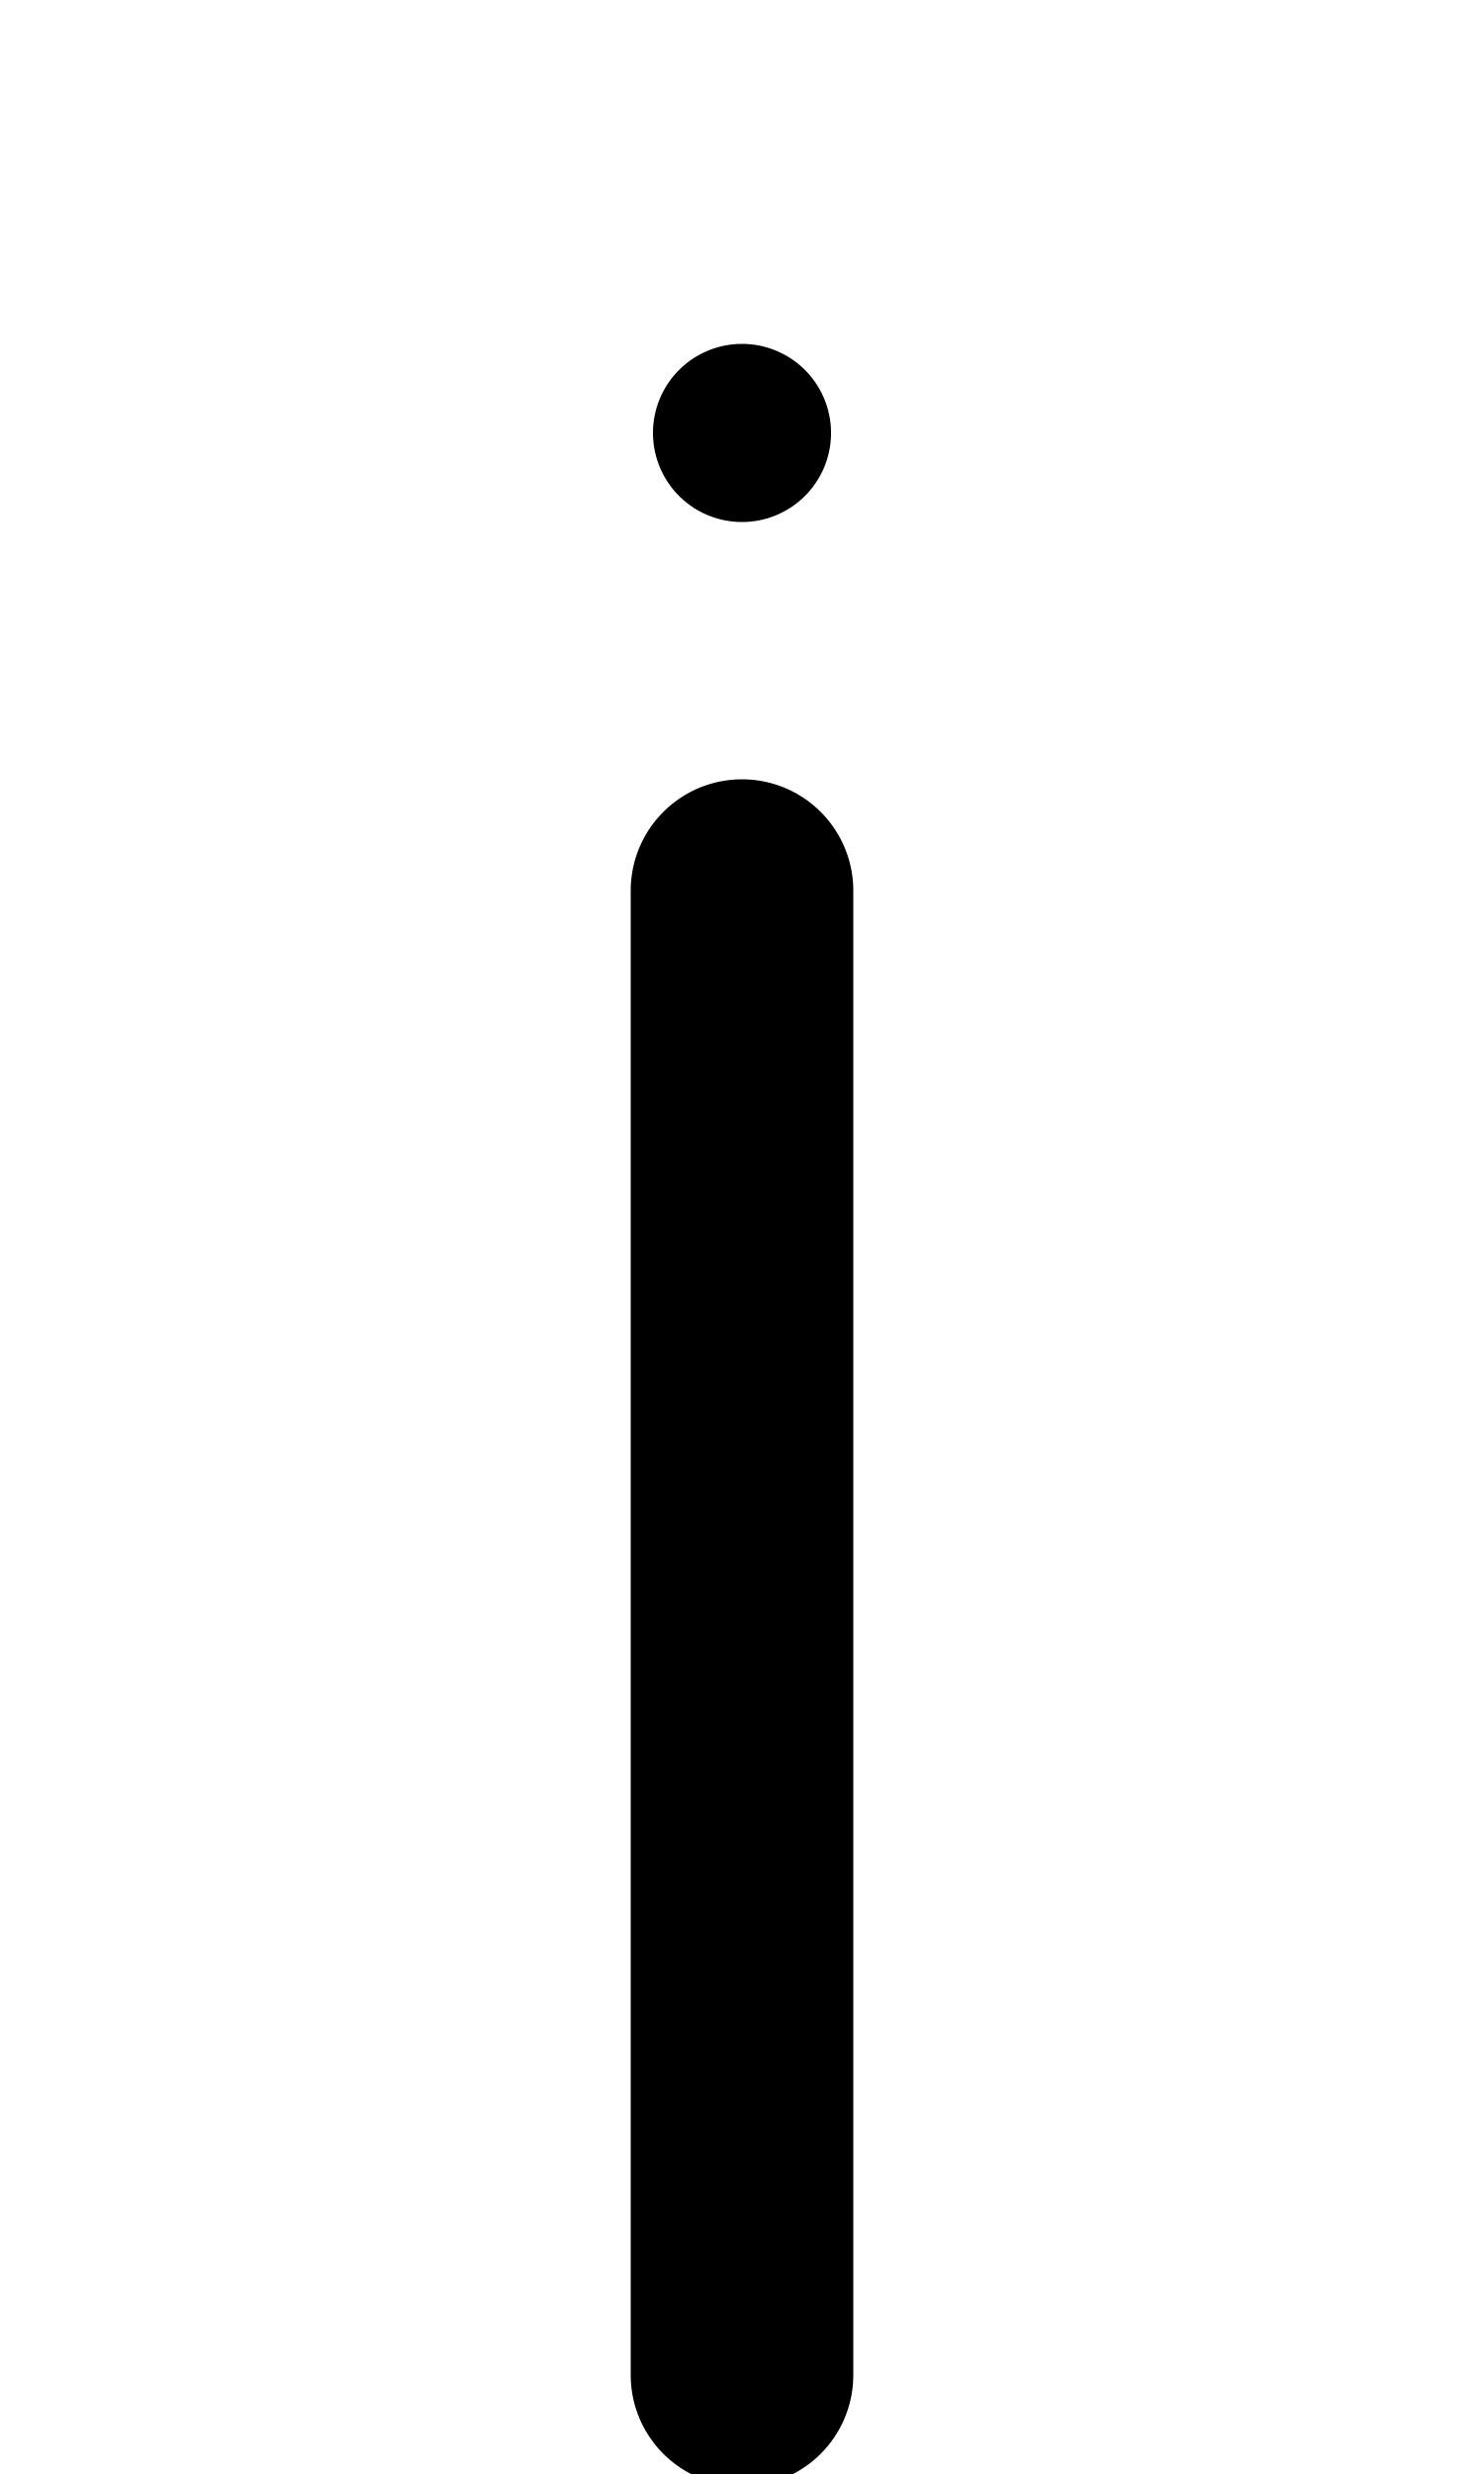
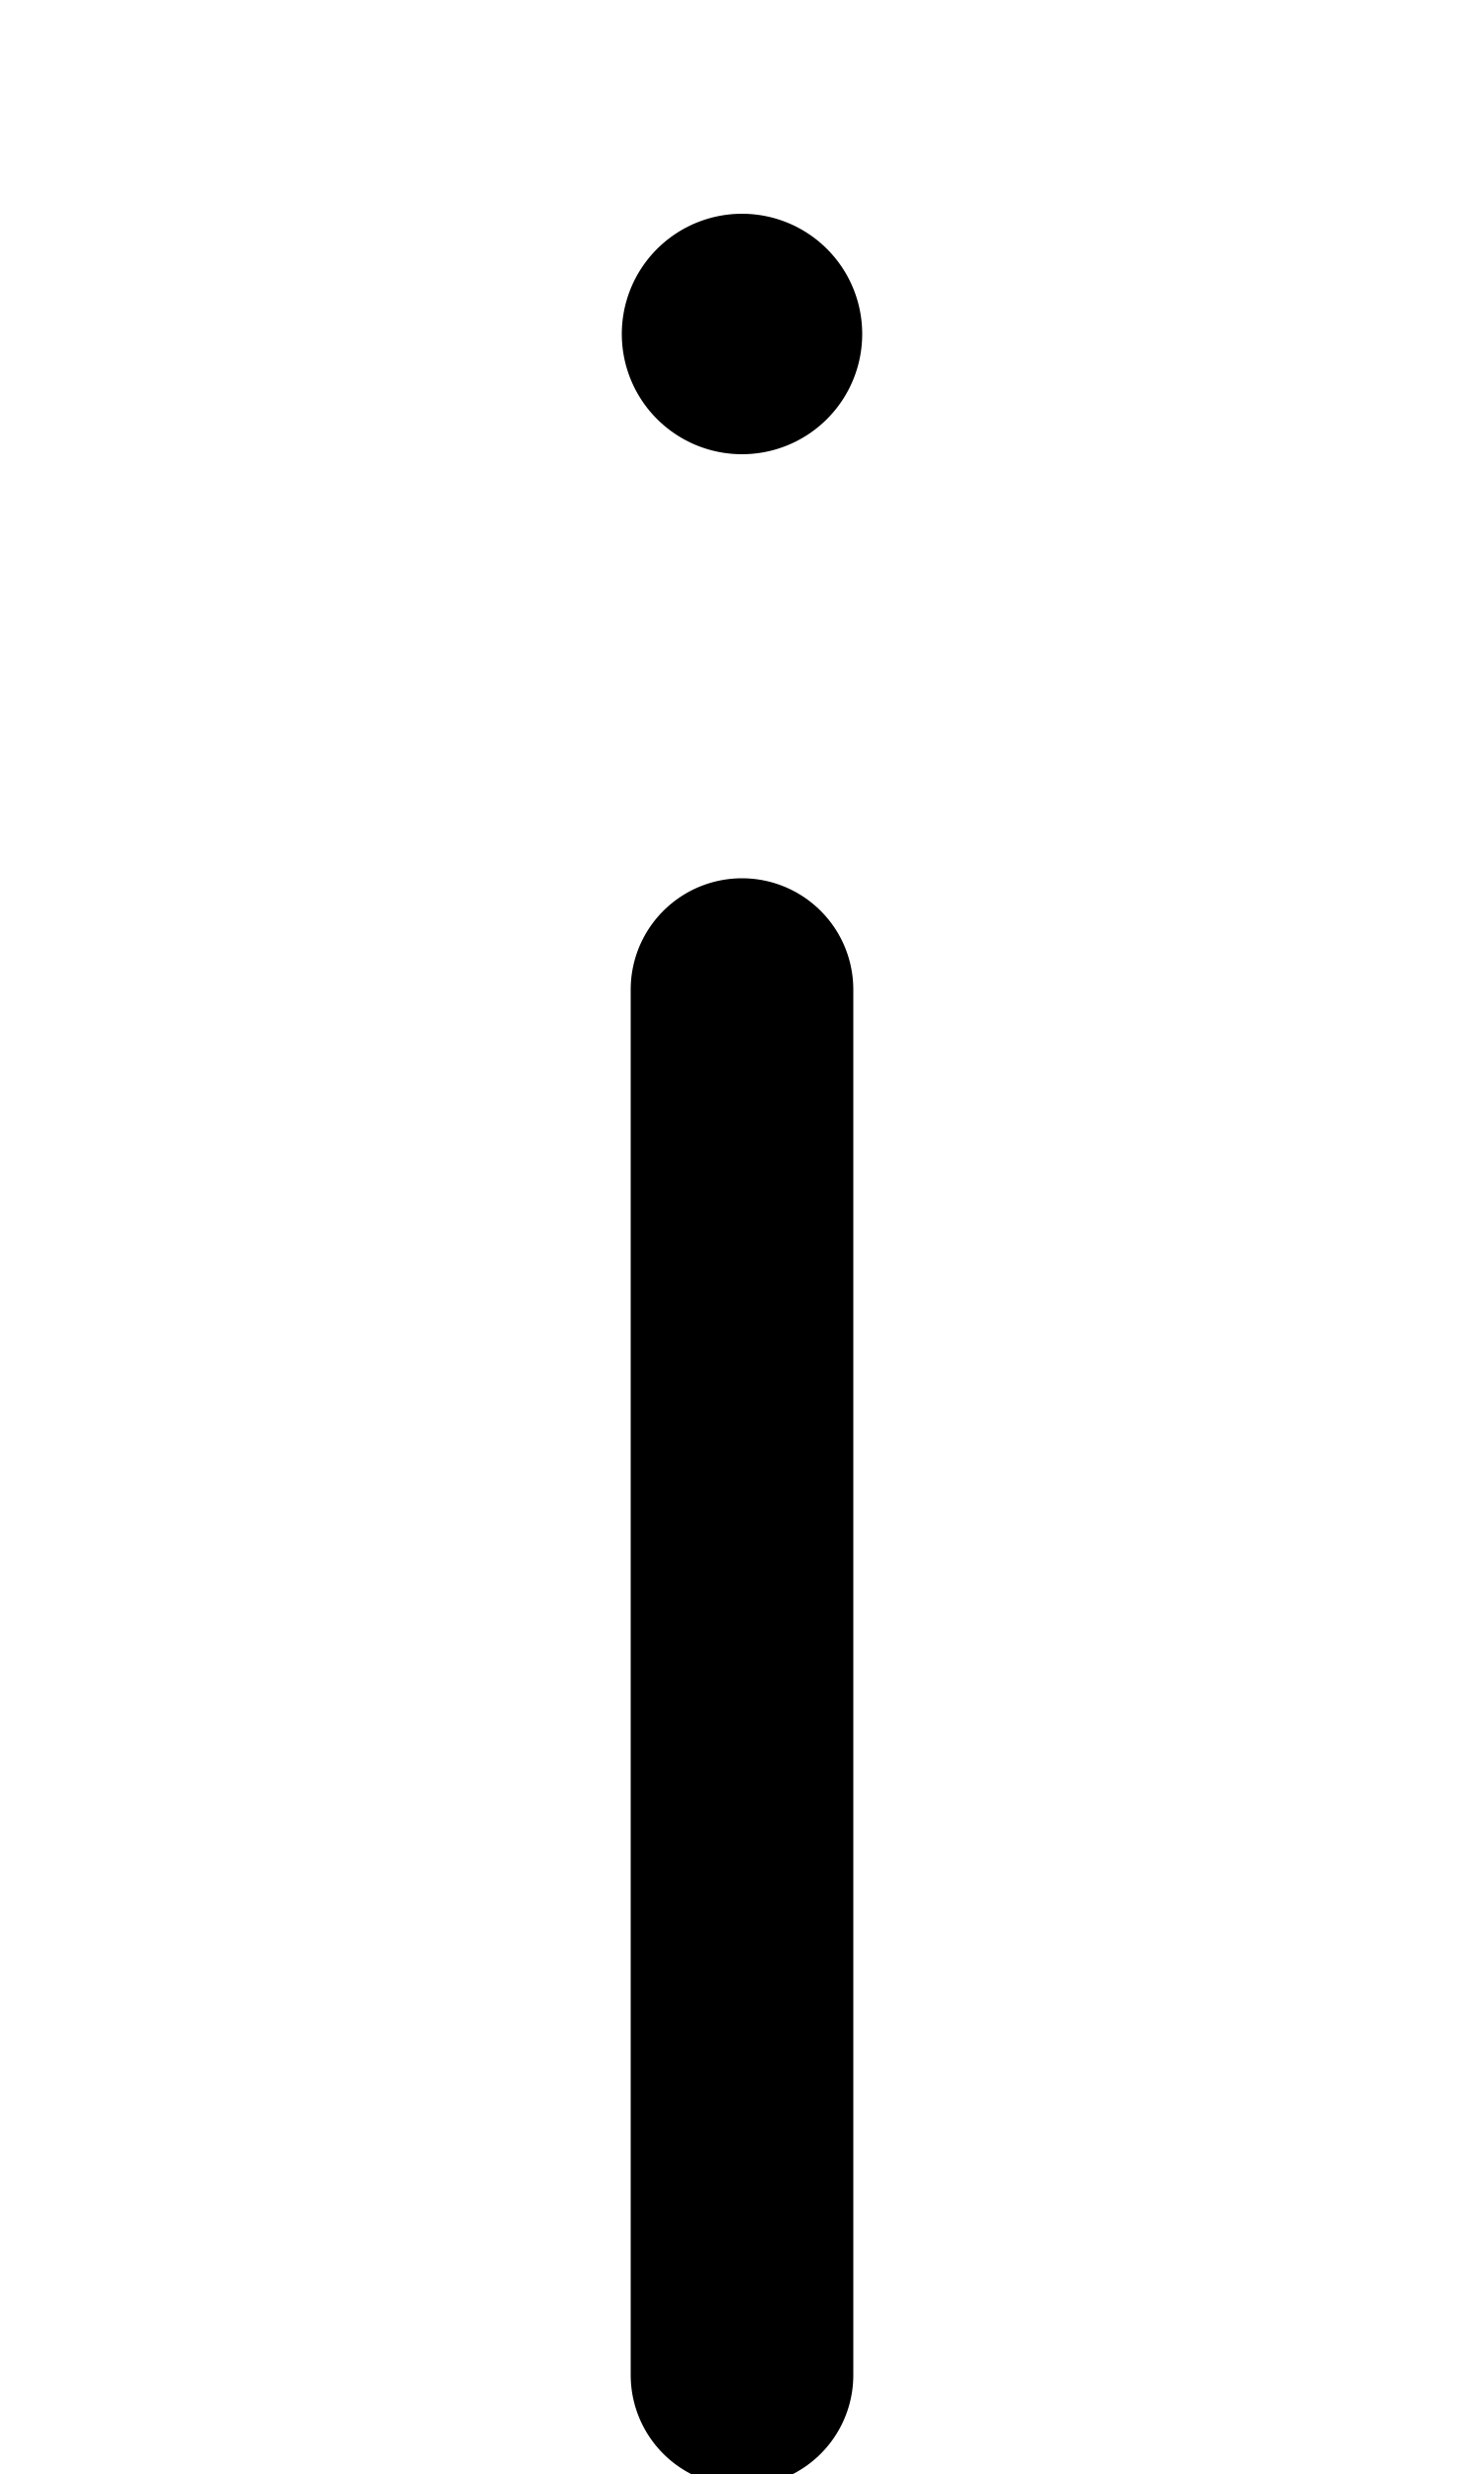
<svg xmlns="http://www.w3.org/2000/svg" viewBox="0 0 600.000 1000">
-   <path d="M 255.014 961.104 L 255.054 962.208 L 255.122 963.310 L 255.217 964.411 L 255.338 965.508 L 255.487 966.603 L 255.663 967.693 L 255.865 968.779 L 256.093 969.860 L 256.349 970.934 L 256.630 972.002 L 256.938 973.063 L 257.271 974.116 L 257.631 975.160 L 258.015 976.195 L 258.425 977.221 L 258.861 978.236 L 259.320 979.240 L 259.805 980.233 L 260.314 981.213 L 260.846 982.180 L 261.402 983.135 L 261.982 984.075 L 262.584 985.001 L 263.209 985.911 L 263.856 986.806 L 264.524 987.685 L 265.215 988.548 L 265.926 989.393 L 266.657 990.220 L 267.409 991.029 L 268.180 991.820 L 268.971 992.591 L 269.780 993.343 L 270.607 994.074 L 271.452 994.785 L 272.315 995.476 L 273.194 996.144 L 274.089 996.791 L 274.999 997.416 L 275.925 998.018 L 276.865 998.598 L 277.820 999.154 L 278.787 999.686 L 279.767 1000.195 L 280.760 1000.680 L 281.764 1001.139 L 282.779 1001.575 L 283.805 1001.985 L 284.840 1002.369 L 285.884 1002.729 L 286.937 1003.062 L 287.998 1003.370 L 289.066 1003.651 L 290.140 1003.907 L 291.221 1004.135 L 292.307 1004.337 L 293.397 1004.513 L 294.492 1004.662 L 295.589 1004.783 L 296.690 1004.878 L 297.792 1004.946 L 298.896 1004.986 L 300.000 1005.000 L 301.104 1004.986 L 302.208 1004.946 L 303.310 1004.878 L 304.411 1004.783 L 305.508 1004.662 L 306.603 1004.513 L 307.693 1004.337 L 308.779 1004.135 L 309.860 1003.907 L 310.934 1003.651 L 312.002 1003.370 L 313.063 1003.062 L 314.116 1002.729 L 315.160 1002.369 L 316.195 1001.985 L 317.221 1001.575 L 318.236 1001.139 L 319.240 1000.680 L 320.233 1000.195 L 321.213 999.686 L 322.180 999.154 L 323.135 998.598 L 324.075 998.018 L 325.001 997.416 L 325.911 996.791 L 326.806 996.144 L 327.685 995.476 L 328.548 994.785 L 329.393 994.074 L 330.220 993.343 L 331.029 992.591 L 331.820 991.820 L 332.591 991.029 L 333.343 990.220 L 334.074 989.393 L 334.785 988.548 L 335.476 987.685 L 336.144 986.806 L 336.791 985.911 L 337.416 985.001 L 338.018 984.075 L 338.598 983.135 L 339.154 982.180 L 339.686 981.213 L 340.195 980.233 L 340.680 979.240 L 341.139 978.236 L 341.575 977.221 L 341.985 976.195 L 342.369 975.160 L 342.729 974.116 L 343.062 973.063 L 343.370 972.002 L 343.651 970.934 L 343.907 969.860 L 344.135 968.779 L 344.337 967.693 L 344.513 966.603 L 344.662 965.508 L 344.783 964.411 L 344.878 963.310 L 344.946 962.208 L 344.986 961.104 L 345.000 960.000 L 345.000 360.000 L 344.986 358.896 L 344.946 357.792 L 344.878 356.690 L 344.783 355.589 L 344.662 354.492 L 344.513 353.397 L 344.337 352.307 L 344.135 351.221 L 343.907 350.140 L 343.651 349.066 L 343.370 347.998 L 343.062 346.937 L 342.729 345.884 L 342.369 344.840 L 341.985 343.805 L 341.575 342.779 L 341.139 341.764 L 340.680 340.760 L 340.195 339.767 L 339.686 338.787 L 339.154 337.820 L 338.598 336.865 L 338.018 335.925 L 337.416 334.999 L 336.791 334.089 L 336.144 333.194 L 335.476 332.315 L 334.785 331.452 L 334.074 330.607 L 333.343 329.780 L 332.591 328.971 L 331.820 328.180 L 331.029 327.409 L 330.220 326.657 L 329.393 325.926 L 328.548 325.215 L 327.685 324.524 L 326.806 323.856 L 325.911 323.209 L 325.001 322.584 L 324.075 321.982 L 323.135 321.402 L 322.180 320.846 L 321.213 320.314 L 320.233 319.805 L 319.240 319.320 L 318.236 318.861 L 317.221 318.425 L 316.195 318.015 L 315.160 317.631 L 314.116 317.271 L 313.063 316.938 L 312.002 316.630 L 310.934 316.349 L 309.860 316.093 L 308.779 315.865 L 307.693 315.663 L 306.603 315.487 L 305.508 315.338 L 304.411 315.217 L 303.310 315.122 L 302.208 315.054 L 301.104 315.014 L 300.000 315.000 L 298.896 315.014 L 297.792 315.054 L 296.690 315.122 L 295.589 315.217 L 294.492 315.338 L 293.397 315.487 L 292.307 315.663 L 291.221 315.865 L 290.140 316.093 L 289.066 316.349 L 287.998 316.630 L 286.937 316.938 L 285.884 317.271 L 284.840 317.631 L 283.805 318.015 L 282.779 318.425 L 281.764 318.861 L 280.760 319.320 L 279.767 319.805 L 278.787 320.314 L 277.820 320.846 L 276.865 321.402 L 275.925 321.982 L 274.999 322.584 L 274.089 323.209 L 273.194 323.856 L 272.315 324.524 L 271.452 325.215 L 270.607 325.926 L 269.780 326.657 L 268.971 327.409 L 268.180 328.180 L 267.409 328.971 L 266.657 329.780 L 265.926 330.607 L 265.215 331.452 L 264.524 332.315 L 263.856 333.194 L 263.209 334.089 L 262.584 334.999 L 261.982 335.925 L 261.402 336.865 L 260.846 337.820 L 260.314 338.787 L 259.805 339.767 L 259.320 340.760 L 258.861 341.764 L 258.425 342.779 L 258.015 343.805 L 257.631 344.840 L 257.271 345.884 L 256.938 346.937 L 256.630 347.998 L 256.349 349.066 L 256.093 350.140 L 255.865 351.221 L 255.663 352.307 L 255.487 353.397 L 255.338 354.492 L 255.217 355.589 L 255.122 356.690 L 255.054 357.792 L 255.014 358.896 L 255.000 360.000 L 255.000 960.000 L 255.014 961.104 Z M 335.989 174.117 L 335.957 173.234 L 335.902 172.352 L 335.827 171.471 L 335.729 170.593 L 335.610 169.718 L 335.470 168.845 L 335.308 167.977 L 335.125 167.112 L 334.921 166.253 L 334.696 165.398 L 334.450 164.550 L 334.183 163.707 L 333.896 162.872 L 333.588 162.044 L 333.260 161.223 L 332.912 160.411 L 332.544 159.608 L 332.156 158.814 L 331.749 158.030 L 331.323 157.256 L 330.878 156.492 L 330.415 155.740 L 329.933 154.999 L 329.433 154.271 L 328.915 153.555 L 328.380 152.852 L 327.828 152.162 L 327.260 151.486 L 326.674 150.824 L 326.073 150.177 L 325.456 149.544 L 324.823 148.927 L 324.176 148.326 L 323.514 147.740 L 322.838 147.172 L 322.148 146.620 L 321.445 146.085 L 320.729 145.567 L 320.001 145.067 L 319.260 144.585 L 318.508 144.122 L 317.744 143.677 L 316.970 143.251 L 316.186 142.844 L 315.392 142.456 L 314.589 142.088 L 313.777 141.740 L 312.956 141.412 L 312.128 141.104 L 311.293 140.817 L 310.450 140.550 L 309.602 140.304 L 308.747 140.079 L 307.888 139.875 L 307.023 139.692 L 306.155 139.530 L 305.282 139.390 L 304.407 139.271 L 303.529 139.173 L 302.648 139.098 L 301.766 139.043 L 300.883 139.011 L 300.000 139.000 L 299.117 139.011 L 298.234 139.043 L 297.352 139.098 L 296.471 139.173 L 295.593 139.271 L 294.718 139.390 L 293.845 139.530 L 292.977 139.692 L 292.112 139.875 L 291.253 140.079 L 290.398 140.304 L 289.550 140.550 L 288.707 140.817 L 287.872 141.104 L 287.044 141.412 L 286.223 141.740 L 285.411 142.088 L 284.608 142.456 L 283.814 142.844 L 283.030 143.251 L 282.256 143.677 L 281.492 144.122 L 280.740 144.585 L 279.999 145.067 L 279.271 145.567 L 278.555 146.085 L 277.852 146.620 L 277.162 147.172 L 276.486 147.740 L 275.824 148.326 L 275.177 148.927 L 274.544 149.544 L 273.927 150.177 L 273.326 150.824 L 272.740 151.486 L 272.172 152.162 L 271.620 152.852 L 271.085 153.555 L 270.567 154.271 L 270.067 154.999 L 269.585 155.740 L 269.122 156.492 L 268.677 157.256 L 268.251 158.030 L 267.844 158.814 L 267.456 159.608 L 267.088 160.411 L 266.740 161.223 L 266.412 162.044 L 266.104 162.872 L 265.817 163.707 L 265.550 164.550 L 265.304 165.398 L 265.079 166.253 L 264.875 167.112 L 264.692 167.977 L 264.530 168.845 L 264.390 169.718 L 264.271 170.593 L 264.173 171.471 L 264.098 172.352 L 264.043 173.234 L 264.011 174.117 L 264.000 175.000 L 264.011 175.883 L 264.043 176.766 L 264.098 177.648 L 264.173 178.529 L 264.271 179.407 L 264.390 180.282 L 264.530 181.155 L 264.692 182.023 L 264.875 182.888 L 265.079 183.747 L 265.304 184.602 L 265.550 185.450 L 265.817 186.293 L 266.104 187.128 L 266.412 187.956 L 266.740 188.777 L 267.088 189.589 L 267.456 190.392 L 267.844 191.186 L 268.251 191.970 L 268.677 192.744 L 269.122 193.508 L 269.585 194.260 L 270.067 195.001 L 270.567 195.729 L 271.085 196.445 L 271.620 197.148 L 272.172 197.838 L 272.740 198.514 L 273.326 199.176 L 273.927 199.823 L 274.544 200.456 L 275.177 201.073 L 275.824 201.674 L 276.486 202.260 L 277.162 202.828 L 277.852 203.380 L 278.555 203.915 L 279.271 204.433 L 279.999 204.933 L 280.740 205.415 L 281.492 205.878 L 282.256 206.323 L 283.030 206.749 L 283.814 207.156 L 284.608 207.544 L 285.411 207.912 L 286.223 208.260 L 287.044 208.588 L 287.872 208.896 L 288.707 209.183 L 289.550 209.450 L 290.398 209.696 L 291.253 209.921 L 292.112 210.125 L 292.977 210.308 L 293.845 210.470 L 294.718 210.610 L 295.593 210.729 L 296.471 210.827 L 297.352 210.902 L 298.234 210.957 L 299.117 210.989 L 300.000 211.000 L 300.883 210.989 L 301.766 210.957 L 302.648 210.902 L 303.529 210.827 L 304.407 210.729 L 305.282 210.610 L 306.155 210.470 L 307.023 210.308 L 307.888 210.125 L 308.747 209.921 L 309.602 209.696 L 310.450 209.450 L 311.293 209.183 L 312.128 208.896 L 312.956 208.588 L 313.777 208.260 L 314.589 207.912 L 315.392 207.544 L 316.186 207.156 L 316.970 206.749 L 317.744 206.323 L 318.508 205.878 L 319.260 205.415 L 320.001 204.933 L 320.729 204.433 L 321.445 203.915 L 322.148 203.380 L 322.838 202.828 L 323.514 202.260 L 324.176 201.674 L 324.823 201.073 L 325.456 200.456 L 326.073 199.823 L 326.674 199.176 L 327.260 198.514 L 327.828 197.838 L 328.380 197.148 L 328.915 196.445 L 329.433 195.729 L 329.933 195.001 L 330.415 194.260 L 330.878 193.508 L 331.323 192.744 L 331.749 191.970 L 332.156 191.186 L 332.544 190.392 L 332.912 189.589 L 333.260 188.777 L 333.588 187.956 L 333.896 187.128 L 334.183 186.293 L 334.450 185.450 L 334.696 184.602 L 334.921 183.747 L 335.125 182.888 L 335.308 182.023 L 335.470 181.155 L 335.610 180.282 L 335.729 179.407 L 335.827 178.529 L 335.902 177.648 L 335.957 176.766 L 335.989 175.883 L 336.000 175.000 L 335.989 174.117 Z" fill="black" fill-rule="evenodd" />
+   <path d="M 348.585 133.807 L 348.541 132.615 L 348.468 131.425 L 348.366 130.236 L 348.235 129.051 L 348.074 127.869 L 347.884 126.691 L 347.666 125.519 L 347.419 124.352 L 347.144 123.191 L 346.840 122.038 L 346.507 120.892 L 346.147 119.755 L 345.759 118.627 L 345.343 117.509 L 344.901 116.402 L 344.431 115.305 L 343.934 114.221 L 343.411 113.149 L 342.861 112.090 L 342.286 111.045 L 341.686 110.015 L 341.060 108.999 L 340.409 107.999 L 339.735 107.016 L 339.036 106.049 L 338.314 105.100 L 337.568 104.168 L 336.800 103.256 L 336.010 102.362 L 335.198 101.488 L 334.365 100.635 L 333.512 99.802 L 332.638 98.990 L 331.744 98.200 L 330.832 97.432 L 329.900 96.686 L 328.951 95.964 L 327.984 95.265 L 327.001 94.591 L 326.001 93.940 L 324.985 93.314 L 323.955 92.714 L 322.910 92.139 L 321.851 91.589 L 320.779 91.066 L 319.695 90.569 L 318.598 90.099 L 317.491 89.657 L 316.373 89.241 L 315.245 88.853 L 314.108 88.493 L 312.962 88.160 L 311.809 87.856 L 310.648 87.581 L 309.481 87.334 L 308.309 87.116 L 307.131 86.926 L 305.949 86.765 L 304.764 86.634 L 303.575 86.532 L 302.385 86.459 L 301.193 86.415 L 300.000 86.400 L 298.807 86.415 L 297.615 86.459 L 296.425 86.532 L 295.236 86.634 L 294.051 86.765 L 292.869 86.926 L 291.691 87.116 L 290.519 87.334 L 289.352 87.581 L 288.191 87.856 L 287.038 88.160 L 285.892 88.493 L 284.755 88.853 L 283.627 89.241 L 282.509 89.657 L 281.402 90.099 L 280.305 90.569 L 279.221 91.066 L 278.149 91.589 L 277.090 92.139 L 276.045 92.714 L 275.015 93.314 L 273.999 93.940 L 272.999 94.591 L 272.016 95.265 L 271.049 95.964 L 270.100 96.686 L 269.168 97.432 L 268.256 98.200 L 267.362 98.990 L 266.488 99.802 L 265.635 100.635 L 264.802 101.488 L 263.990 102.362 L 263.200 103.256 L 262.432 104.168 L 261.686 105.100 L 260.964 106.049 L 260.265 107.016 L 259.591 107.999 L 258.940 108.999 L 258.314 110.015 L 257.714 111.045 L 257.139 112.090 L 256.589 113.149 L 256.066 114.221 L 255.569 115.305 L 255.099 116.402 L 254.657 117.509 L 254.241 118.627 L 253.853 119.755 L 253.493 120.892 L 253.160 122.038 L 252.856 123.191 L 252.581 124.352 L 252.334 125.519 L 252.116 126.691 L 251.926 127.869 L 251.765 129.051 L 251.634 130.236 L 251.532 131.425 L 251.459 132.615 L 251.415 133.807 L 251.400 135.000 L 251.415 136.193 L 251.459 137.385 L 251.532 138.575 L 251.634 139.764 L 251.765 140.949 L 251.926 142.131 L 252.116 143.309 L 252.334 144.481 L 252.581 145.648 L 252.856 146.809 L 253.160 147.962 L 253.493 149.108 L 253.853 150.245 L 254.241 151.373 L 254.657 152.491 L 255.099 153.598 L 255.569 154.695 L 256.066 155.779 L 256.589 156.851 L 257.139 157.910 L 257.714 158.955 L 258.314 159.985 L 258.940 161.001 L 259.591 162.001 L 260.265 162.984 L 260.964 163.951 L 261.686 164.900 L 262.432 165.832 L 263.200 166.744 L 263.990 167.638 L 264.802 168.512 L 265.635 169.365 L 266.488 170.198 L 267.362 171.010 L 268.256 171.800 L 269.168 172.568 L 270.100 173.314 L 271.049 174.036 L 272.016 174.735 L 272.999 175.409 L 273.999 176.060 L 275.015 176.686 L 276.045 177.286 L 277.090 177.861 L 278.149 178.411 L 279.221 178.934 L 280.305 179.431 L 281.402 179.901 L 282.509 180.343 L 283.627 180.759 L 284.755 181.147 L 285.892 181.507 L 287.038 181.840 L 288.191 182.144 L 289.352 182.419 L 290.519 182.666 L 291.691 182.884 L 292.869 183.074 L 294.051 183.235 L 295.236 183.366 L 296.425 183.468 L 297.615 183.541 L 298.807 183.585 L 300.000 183.600 L 301.193 183.585 L 302.385 183.541 L 303.575 183.468 L 304.764 183.366 L 305.949 183.235 L 307.131 183.074 L 308.309 182.884 L 309.481 182.666 L 310.648 182.419 L 311.809 182.144 L 312.962 181.840 L 314.108 181.507 L 315.245 181.147 L 316.373 180.759 L 317.491 180.343 L 318.598 179.901 L 319.695 179.431 L 320.779 178.934 L 321.851 178.411 L 322.910 177.861 L 323.955 177.286 L 324.985 176.686 L 326.001 176.060 L 327.001 175.409 L 327.984 174.735 L 328.951 174.036 L 329.900 173.314 L 330.832 172.568 L 331.744 171.800 L 332.638 171.010 L 333.512 170.198 L 334.365 169.365 L 335.198 168.512 L 336.010 167.638 L 336.800 166.744 L 337.568 165.832 L 338.314 164.900 L 339.036 163.951 L 339.735 162.984 L 340.409 162.001 L 341.060 161.001 L 341.686 159.985 L 342.286 158.955 L 342.861 157.910 L 343.411 156.851 L 343.934 155.779 L 344.431 154.695 L 344.901 153.598 L 345.343 152.491 L 345.759 151.373 L 346.147 150.245 L 346.507 149.108 L 346.840 147.962 L 347.144 146.809 L 347.419 145.648 L 347.666 144.481 L 347.884 143.309 L 348.074 142.131 L 348.235 140.949 L 348.366 139.764 L 348.468 138.575 L 348.541 137.385 L 348.585 136.193 L 348.600 135.000 L 348.585 133.807 Z M 255.014 961.104 L 255.054 962.208 L 255.122 963.310 L 255.217 964.411 L 255.338 965.508 L 255.487 966.603 L 255.663 967.693 L 255.865 968.779 L 256.093 969.860 L 256.349 970.934 L 256.630 972.002 L 256.938 973.063 L 257.271 974.116 L 257.631 975.160 L 258.015 976.195 L 258.425 977.221 L 258.861 978.236 L 259.320 979.240 L 259.805 980.233 L 260.314 981.213 L 260.846 982.180 L 261.402 983.135 L 261.982 984.075 L 262.584 985.001 L 263.209 985.911 L 263.856 986.806 L 264.524 987.685 L 265.215 988.548 L 265.926 989.393 L 266.657 990.220 L 267.409 991.029 L 268.180 991.820 L 268.971 992.591 L 269.780 993.343 L 270.607 994.074 L 271.452 994.785 L 272.315 995.476 L 273.194 996.144 L 274.089 996.791 L 274.999 997.416 L 275.925 998.018 L 276.865 998.598 L 277.820 999.154 L 278.787 999.686 L 279.767 1000.195 L 280.760 1000.680 L 281.764 1001.139 L 282.779 1001.575 L 283.805 1001.985 L 284.840 1002.369 L 285.884 1002.729 L 286.937 1003.062 L 287.998 1003.370 L 289.066 1003.651 L 290.140 1003.907 L 291.221 1004.135 L 292.307 1004.337 L 293.397 1004.513 L 294.492 1004.662 L 295.589 1004.783 L 296.690 1004.878 L 297.792 1004.946 L 298.896 1004.986 L 300.000 1005.000 L 301.104 1004.986 L 302.208 1004.946 L 303.310 1004.878 L 304.411 1004.783 L 305.508 1004.662 L 306.603 1004.513 L 307.693 1004.337 L 308.779 1004.135 L 309.860 1003.907 L 310.934 1003.651 L 312.002 1003.370 L 313.063 1003.062 L 314.116 1002.729 L 315.160 1002.369 L 316.195 1001.985 L 317.221 1001.575 L 318.236 1001.139 L 319.240 1000.680 L 320.233 1000.195 L 321.213 999.686 L 322.180 999.154 L 323.135 998.598 L 324.075 998.018 L 325.001 997.416 L 325.911 996.791 L 326.806 996.144 L 327.685 995.476 L 328.548 994.785 L 329.393 994.074 L 330.220 993.343 L 331.029 992.591 L 331.820 991.820 L 332.591 991.029 L 333.343 990.220 L 334.074 989.393 L 334.785 988.548 L 335.476 987.685 L 336.144 986.806 L 336.791 985.911 L 337.416 985.001 L 338.018 984.075 L 338.598 983.135 L 339.154 982.180 L 339.686 981.213 L 340.195 980.233 L 340.680 979.240 L 341.139 978.236 L 341.575 977.221 L 341.985 976.195 L 342.369 975.160 L 342.729 974.116 L 343.062 973.063 L 343.370 972.002 L 343.651 970.934 L 343.907 969.860 L 344.135 968.779 L 344.337 967.693 L 344.513 966.603 L 344.662 965.508 L 344.783 964.411 L 344.878 963.310 L 344.946 962.208 L 344.986 961.104 L 345.000 960.000 L 345.000 400.000 L 344.986 398.896 L 344.946 397.792 L 344.878 396.690 L 344.783 395.589 L 344.662 394.492 L 344.513 393.397 L 344.337 392.307 L 344.135 391.221 L 343.907 390.140 L 343.651 389.066 L 343.370 387.998 L 343.062 386.937 L 342.729 385.884 L 342.369 384.840 L 341.985 383.805 L 341.575 382.779 L 341.139 381.764 L 340.680 380.760 L 340.195 379.767 L 339.686 378.787 L 339.154 377.820 L 338.598 376.865 L 338.018 375.925 L 337.416 374.999 L 336.791 374.089 L 336.144 373.194 L 335.476 372.315 L 334.785 371.452 L 334.074 370.607 L 333.343 369.780 L 332.591 368.971 L 331.820 368.180 L 331.029 367.409 L 330.220 366.657 L 329.393 365.926 L 328.548 365.215 L 327.685 364.524 L 326.806 363.856 L 325.911 363.209 L 325.001 362.584 L 324.075 361.982 L 323.135 361.402 L 322.180 360.846 L 321.213 360.314 L 320.233 359.805 L 319.240 359.320 L 318.236 358.861 L 317.221 358.425 L 316.195 358.015 L 315.160 357.631 L 314.116 357.271 L 313.063 356.938 L 312.002 356.630 L 310.934 356.349 L 309.860 356.093 L 308.779 355.865 L 307.693 355.663 L 306.603 355.487 L 305.508 355.338 L 304.411 355.217 L 303.310 355.122 L 302.208 355.054 L 301.104 355.014 L 300.000 355.000 L 298.896 355.014 L 297.792 355.054 L 296.690 355.122 L 295.589 355.217 L 294.492 355.338 L 293.397 355.487 L 292.307 355.663 L 291.221 355.865 L 290.140 356.093 L 289.066 356.349 L 287.998 356.630 L 286.937 356.938 L 285.884 357.271 L 284.840 357.631 L 283.805 358.015 L 282.779 358.425 L 281.764 358.861 L 280.760 359.320 L 279.767 359.805 L 278.787 360.314 L 277.820 360.846 L 276.865 361.402 L 275.925 361.982 L 274.999 362.584 L 274.089 363.209 L 273.194 363.856 L 272.315 364.524 L 271.452 365.215 L 270.607 365.926 L 269.780 366.657 L 268.971 367.409 L 268.180 368.180 L 267.409 368.971 L 266.657 369.780 L 265.926 370.607 L 265.215 371.452 L 264.524 372.315 L 263.856 373.194 L 263.209 374.089 L 262.584 374.999 L 261.982 375.925 L 261.402 376.865 L 260.846 377.820 L 260.314 378.787 L 259.805 379.767 L 259.320 380.760 L 258.861 381.764 L 258.425 382.779 L 258.015 383.805 L 257.631 384.840 L 257.271 385.884 L 256.938 386.937 L 256.630 387.998 L 256.349 389.066 L 256.093 390.140 L 255.865 391.221 L 255.663 392.307 L 255.487 393.397 L 255.338 394.492 L 255.217 395.589 L 255.122 396.690 L 255.054 397.792 L 255.014 398.896 L 255.000 400.000 L 255.000 960.000 L 255.014 961.104 Z" fill="black" fill-rule="evenodd" />
</svg>
